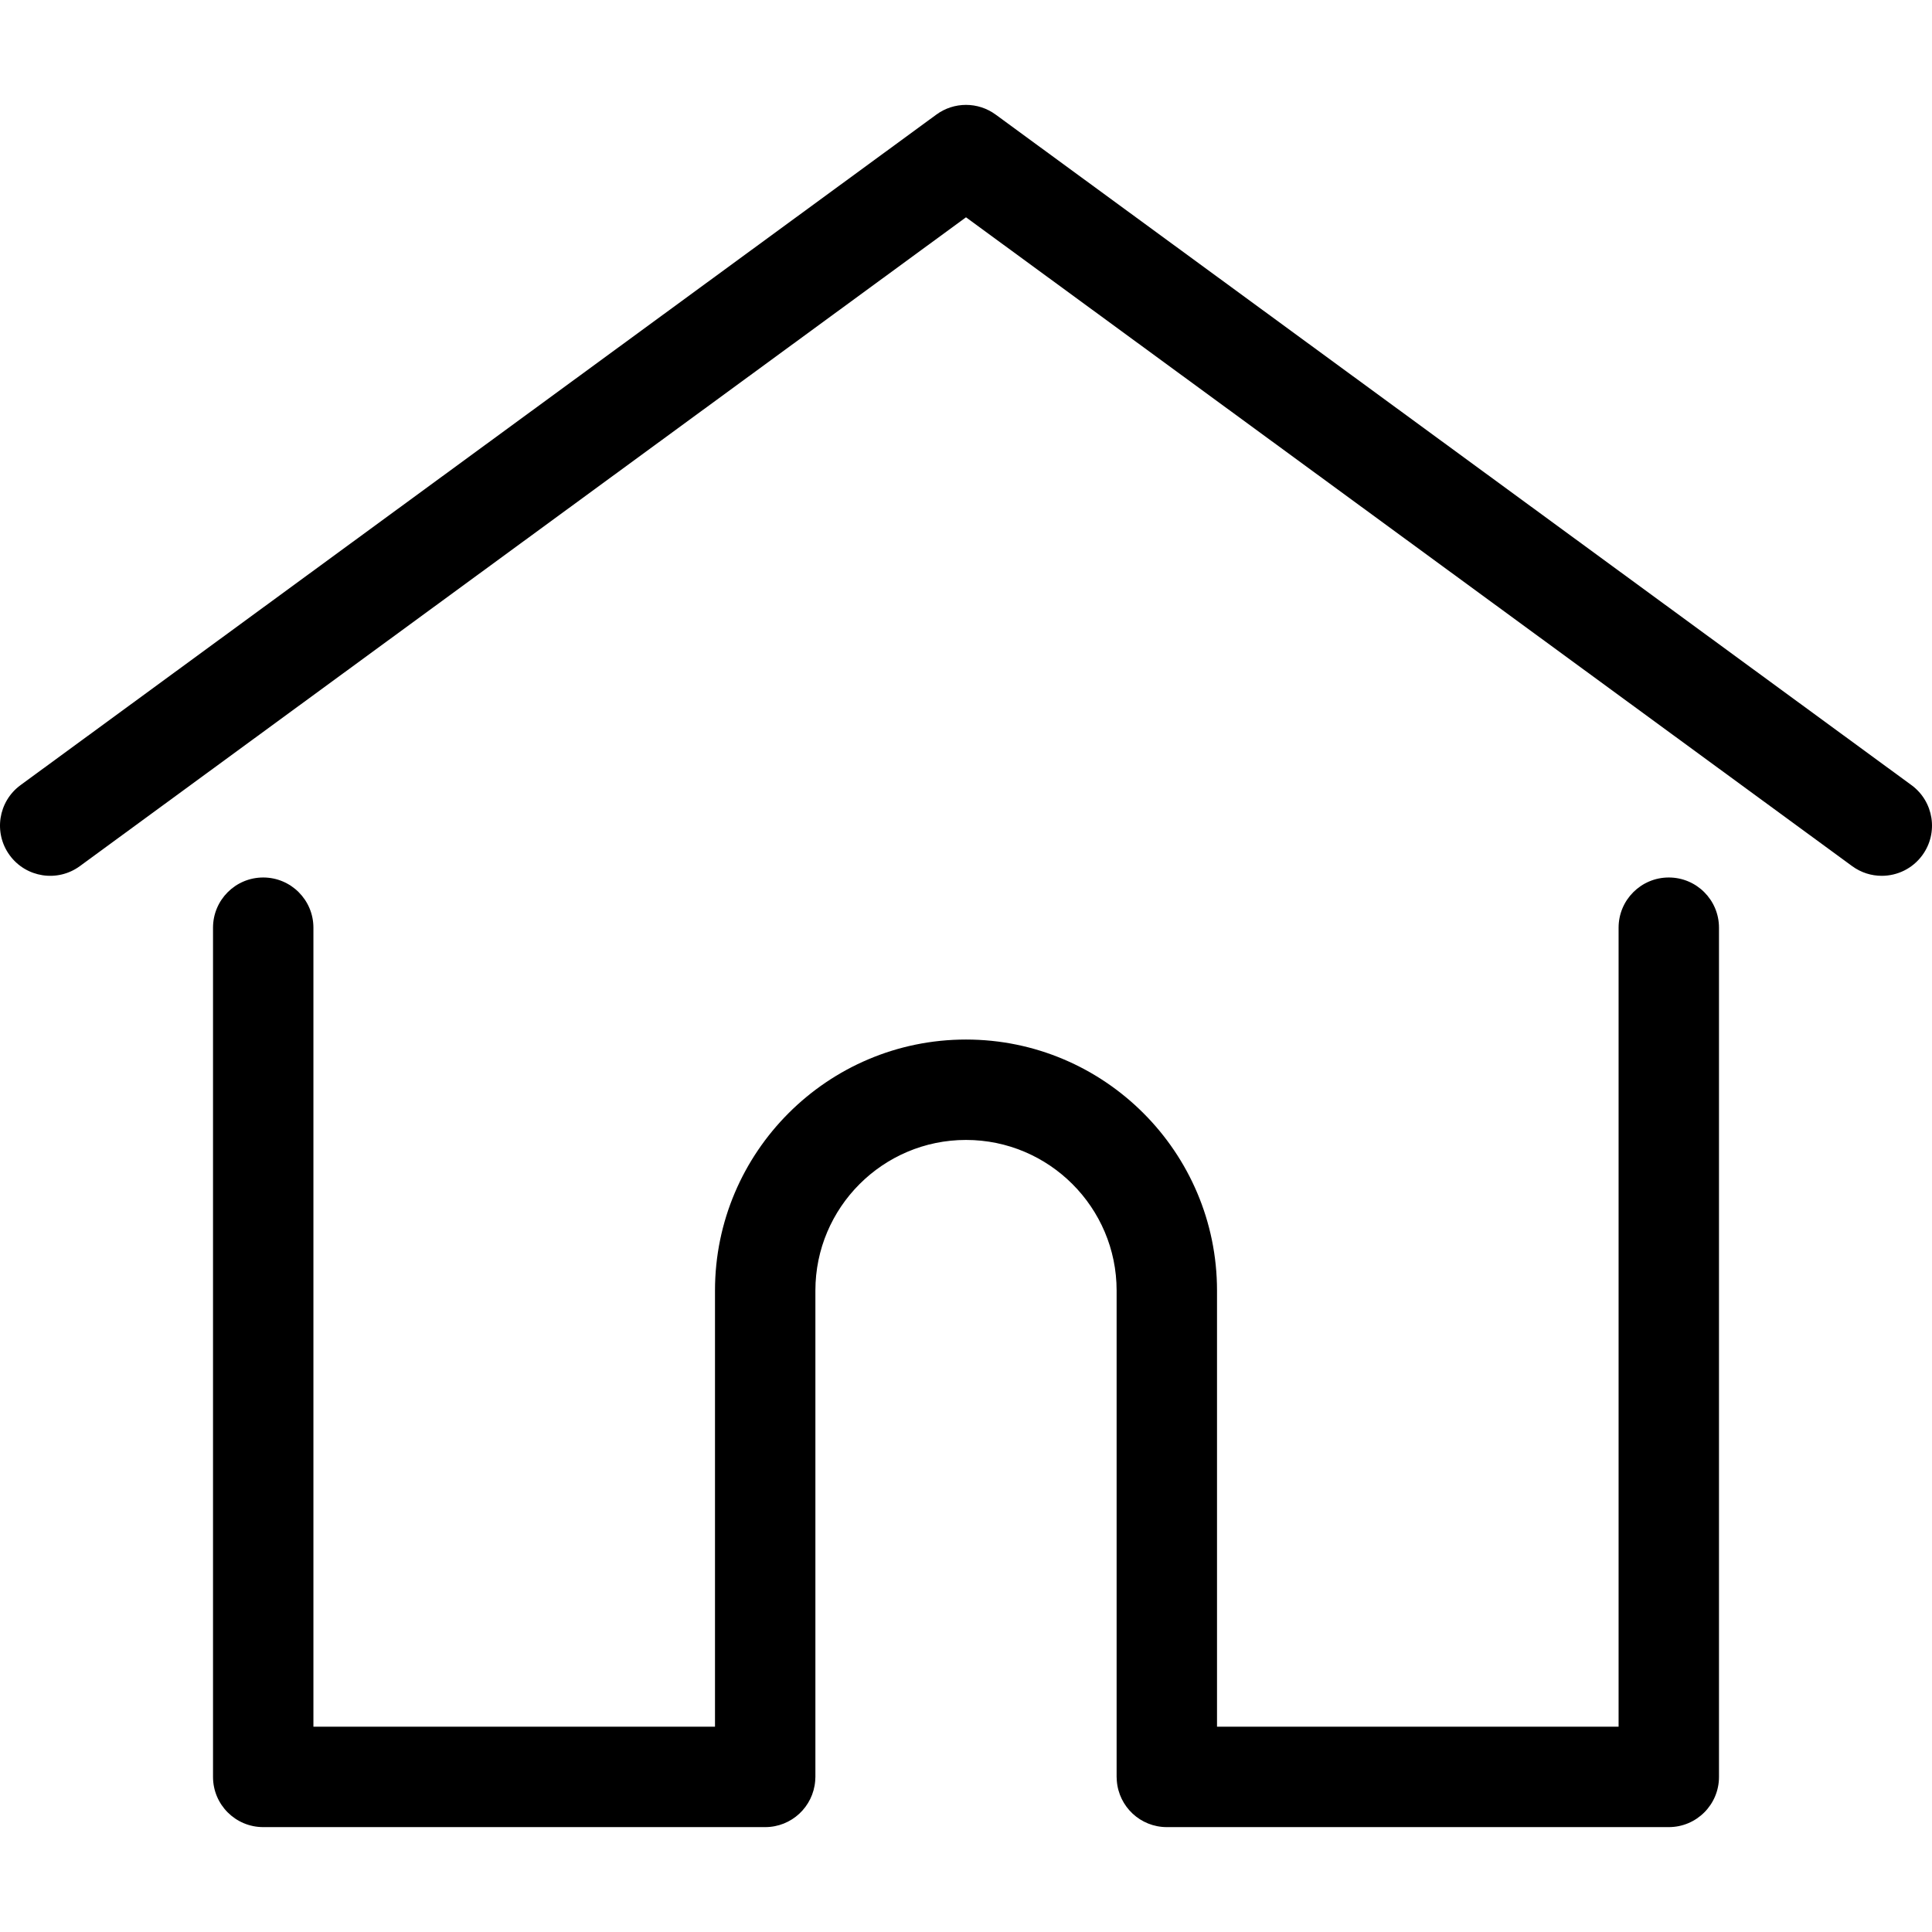
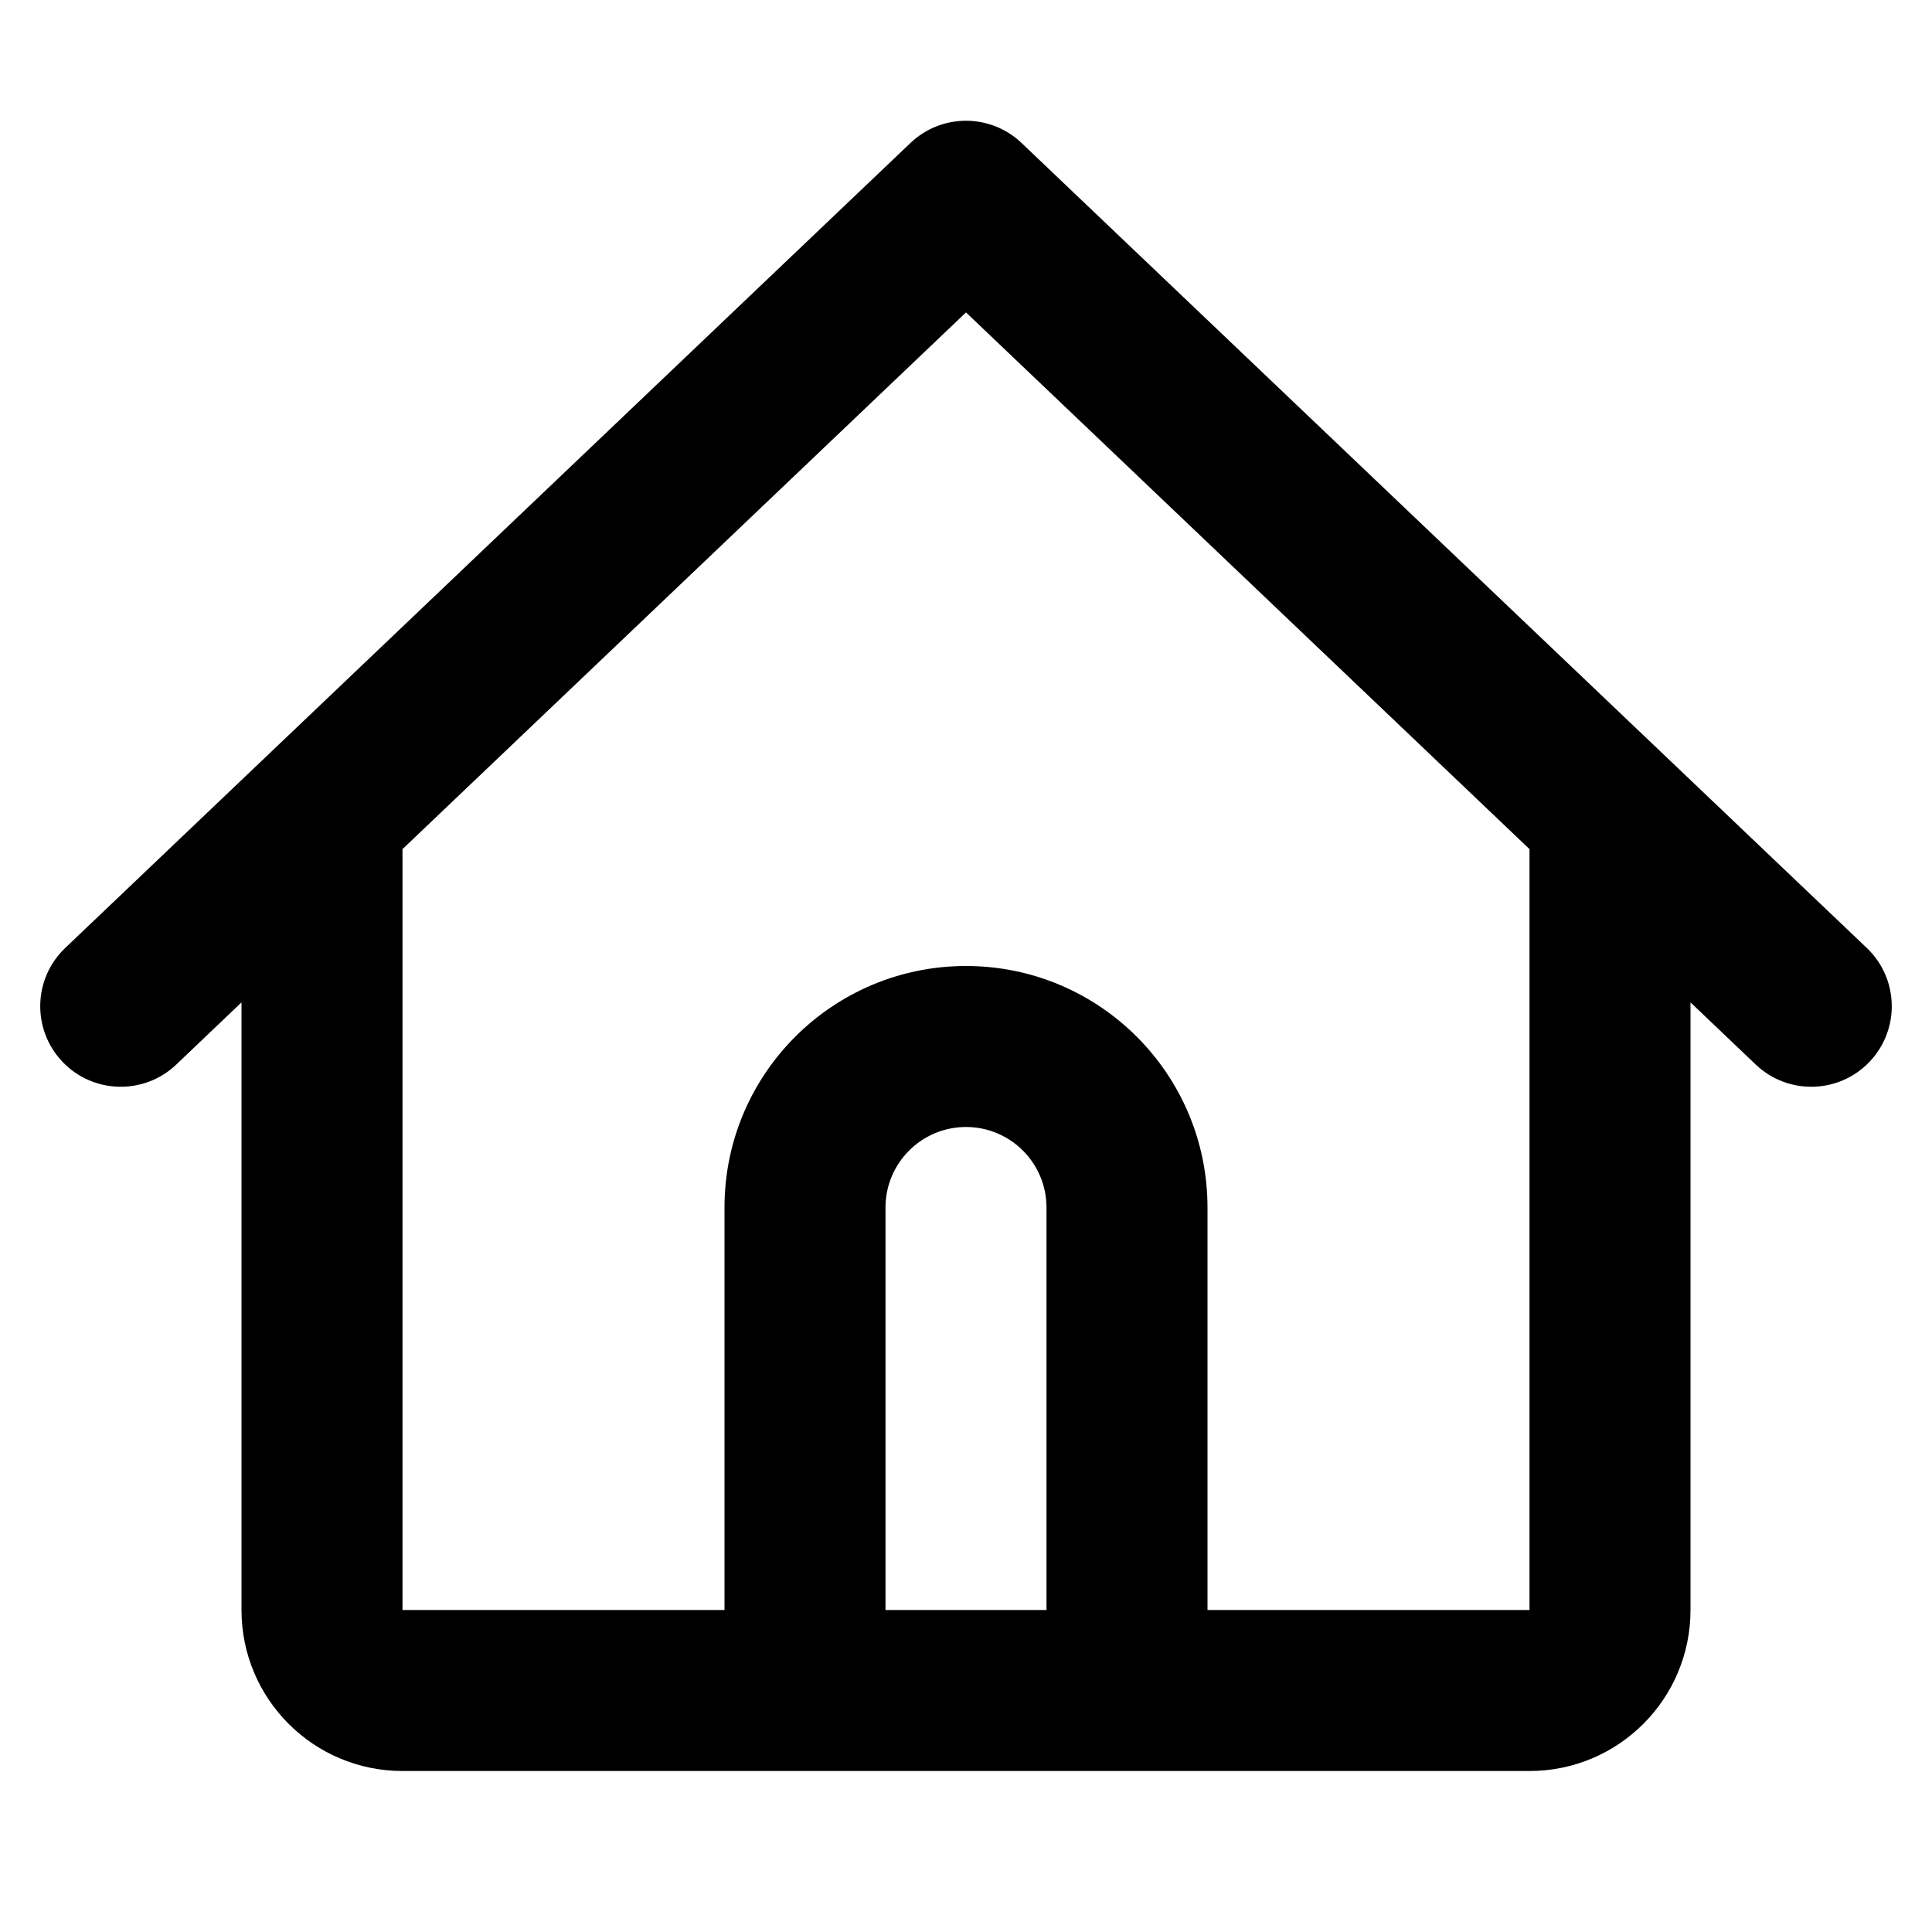
- <svg xmlns="http://www.w3.org/2000/svg" version="1.1" id="Layer_1" x="0px" y="0px" viewBox="0 0 512 512" style="enable-background:new 0 0 512 512;" xml:space="preserve">
-   <g>
-     <g>
-       <path d="M506.555,208.064L263.859,30.367c-4.68-3.426-11.038-3.426-15.716,0L5.445,208.064    c-5.928,4.341-7.216,12.665-2.875,18.593s12.666,7.214,18.593,2.875L256,57.588l234.837,171.943c2.368,1.735,5.12,2.57,7.848,2.57    c4.096,0,8.138-1.885,10.744-5.445C513.771,220.729,512.483,212.405,506.555,208.064z" />
-     </g>
-   </g>
-   <g>
-     <g>
-       <path d="M442.246,232.543c-7.346,0-13.303,5.956-13.303,13.303v211.749H322.521V342.009c0-36.68-29.842-66.52-66.52-66.52    s-66.52,29.842-66.52,66.52v115.587H83.058V245.847c0-7.347-5.957-13.303-13.303-13.303s-13.303,5.956-13.303,13.303v225.053    c0,7.347,5.957,13.303,13.303,13.303h133.029c6.996,0,12.721-5.405,13.251-12.267c0.032-0.311,0.052-0.651,0.052-1.036v-128.89    c0-22.009,17.905-39.914,39.914-39.914s39.914,17.906,39.914,39.914v128.89c0,0.383,0.02,0.717,0.052,1.024    c0.524,6.867,6.251,12.279,13.251,12.279h133.029c7.347,0,13.303-5.956,13.303-13.303V245.847    C455.549,238.499,449.593,232.543,442.246,232.543z" />
-     </g>
-   </g>
-   <g>
- </g>
-   <g>
- </g>
-   <g>
- </g>
-   <g>
- </g>
-   <g>
- </g>
-   <g>
- </g>
-   <g>
- </g>
-   <g>
- </g>
-   <g>
- </g>
-   <g>
- </g>
-   <g>
- </g>
-   <g>
- </g>
-   <g>
- </g>
-   <g>
- </g>
-   <g>
- </g>
+ <svg xmlns="http://www.w3.org/2000/svg" width="800px" height="800px" viewBox="0 0 24 24" fill="none">
+   <path fill-rule="evenodd" clip-rule="evenodd" d="M11.31 1.776C11.697 1.408 12.303 1.408 12.69 1.776L20.69 9.395L23.19 11.776C23.59 12.157 23.605 12.79 23.224 13.19C22.843 13.59 22.21 13.605 21.81 13.224L21 12.452V20C21 21.105 20.105 22 19 22H14H10H5C3.895 22 3 21.105 3 20V12.452L2.19 13.224C1.79 13.605 1.157 13.59 0.776 13.19C0.395 12.79 0.41 12.157 0.81 11.776L3.31 9.395L11.31 1.776ZM5 10.548V20H9V15C9 13.343 10.343 12 12 12C13.657 12 15 13.343 15 15V20H19V10.548L12 3.881L5 10.548ZM13 20V15C13 14.448 12.552 14 12 14C11.448 14 11 14.448 11 15V20H13Z" fill="#000000" />
</svg>
